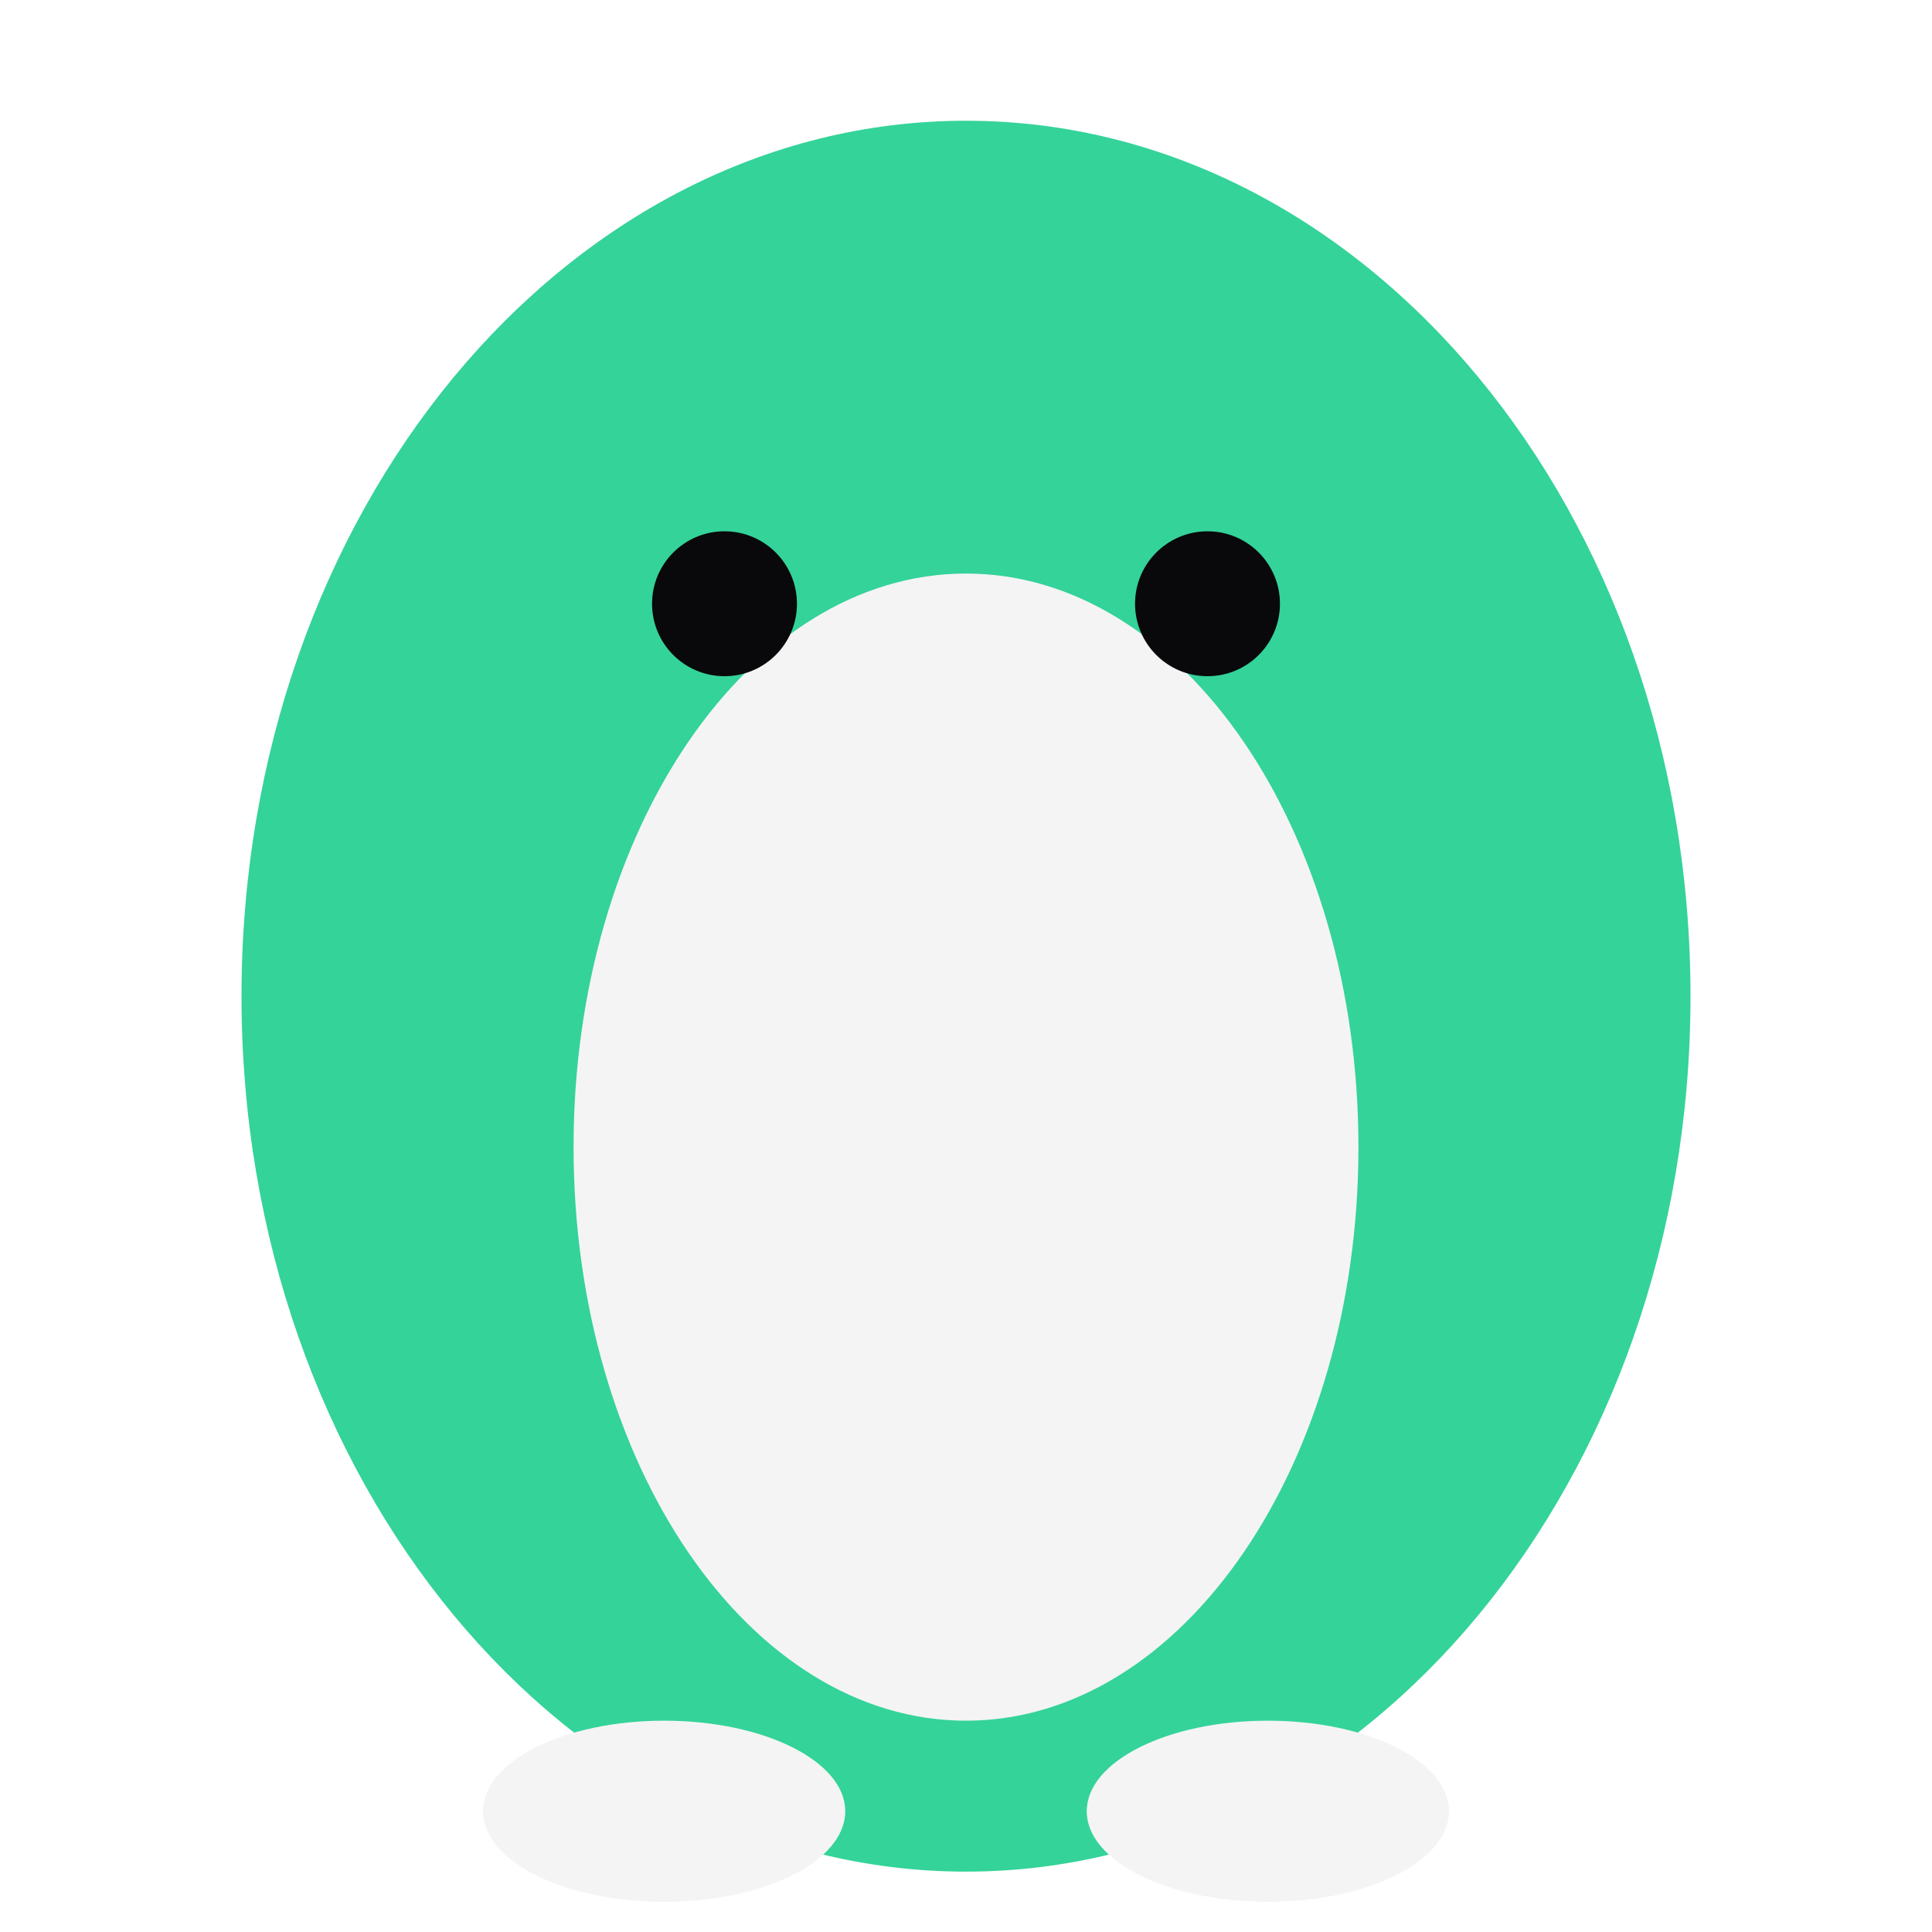
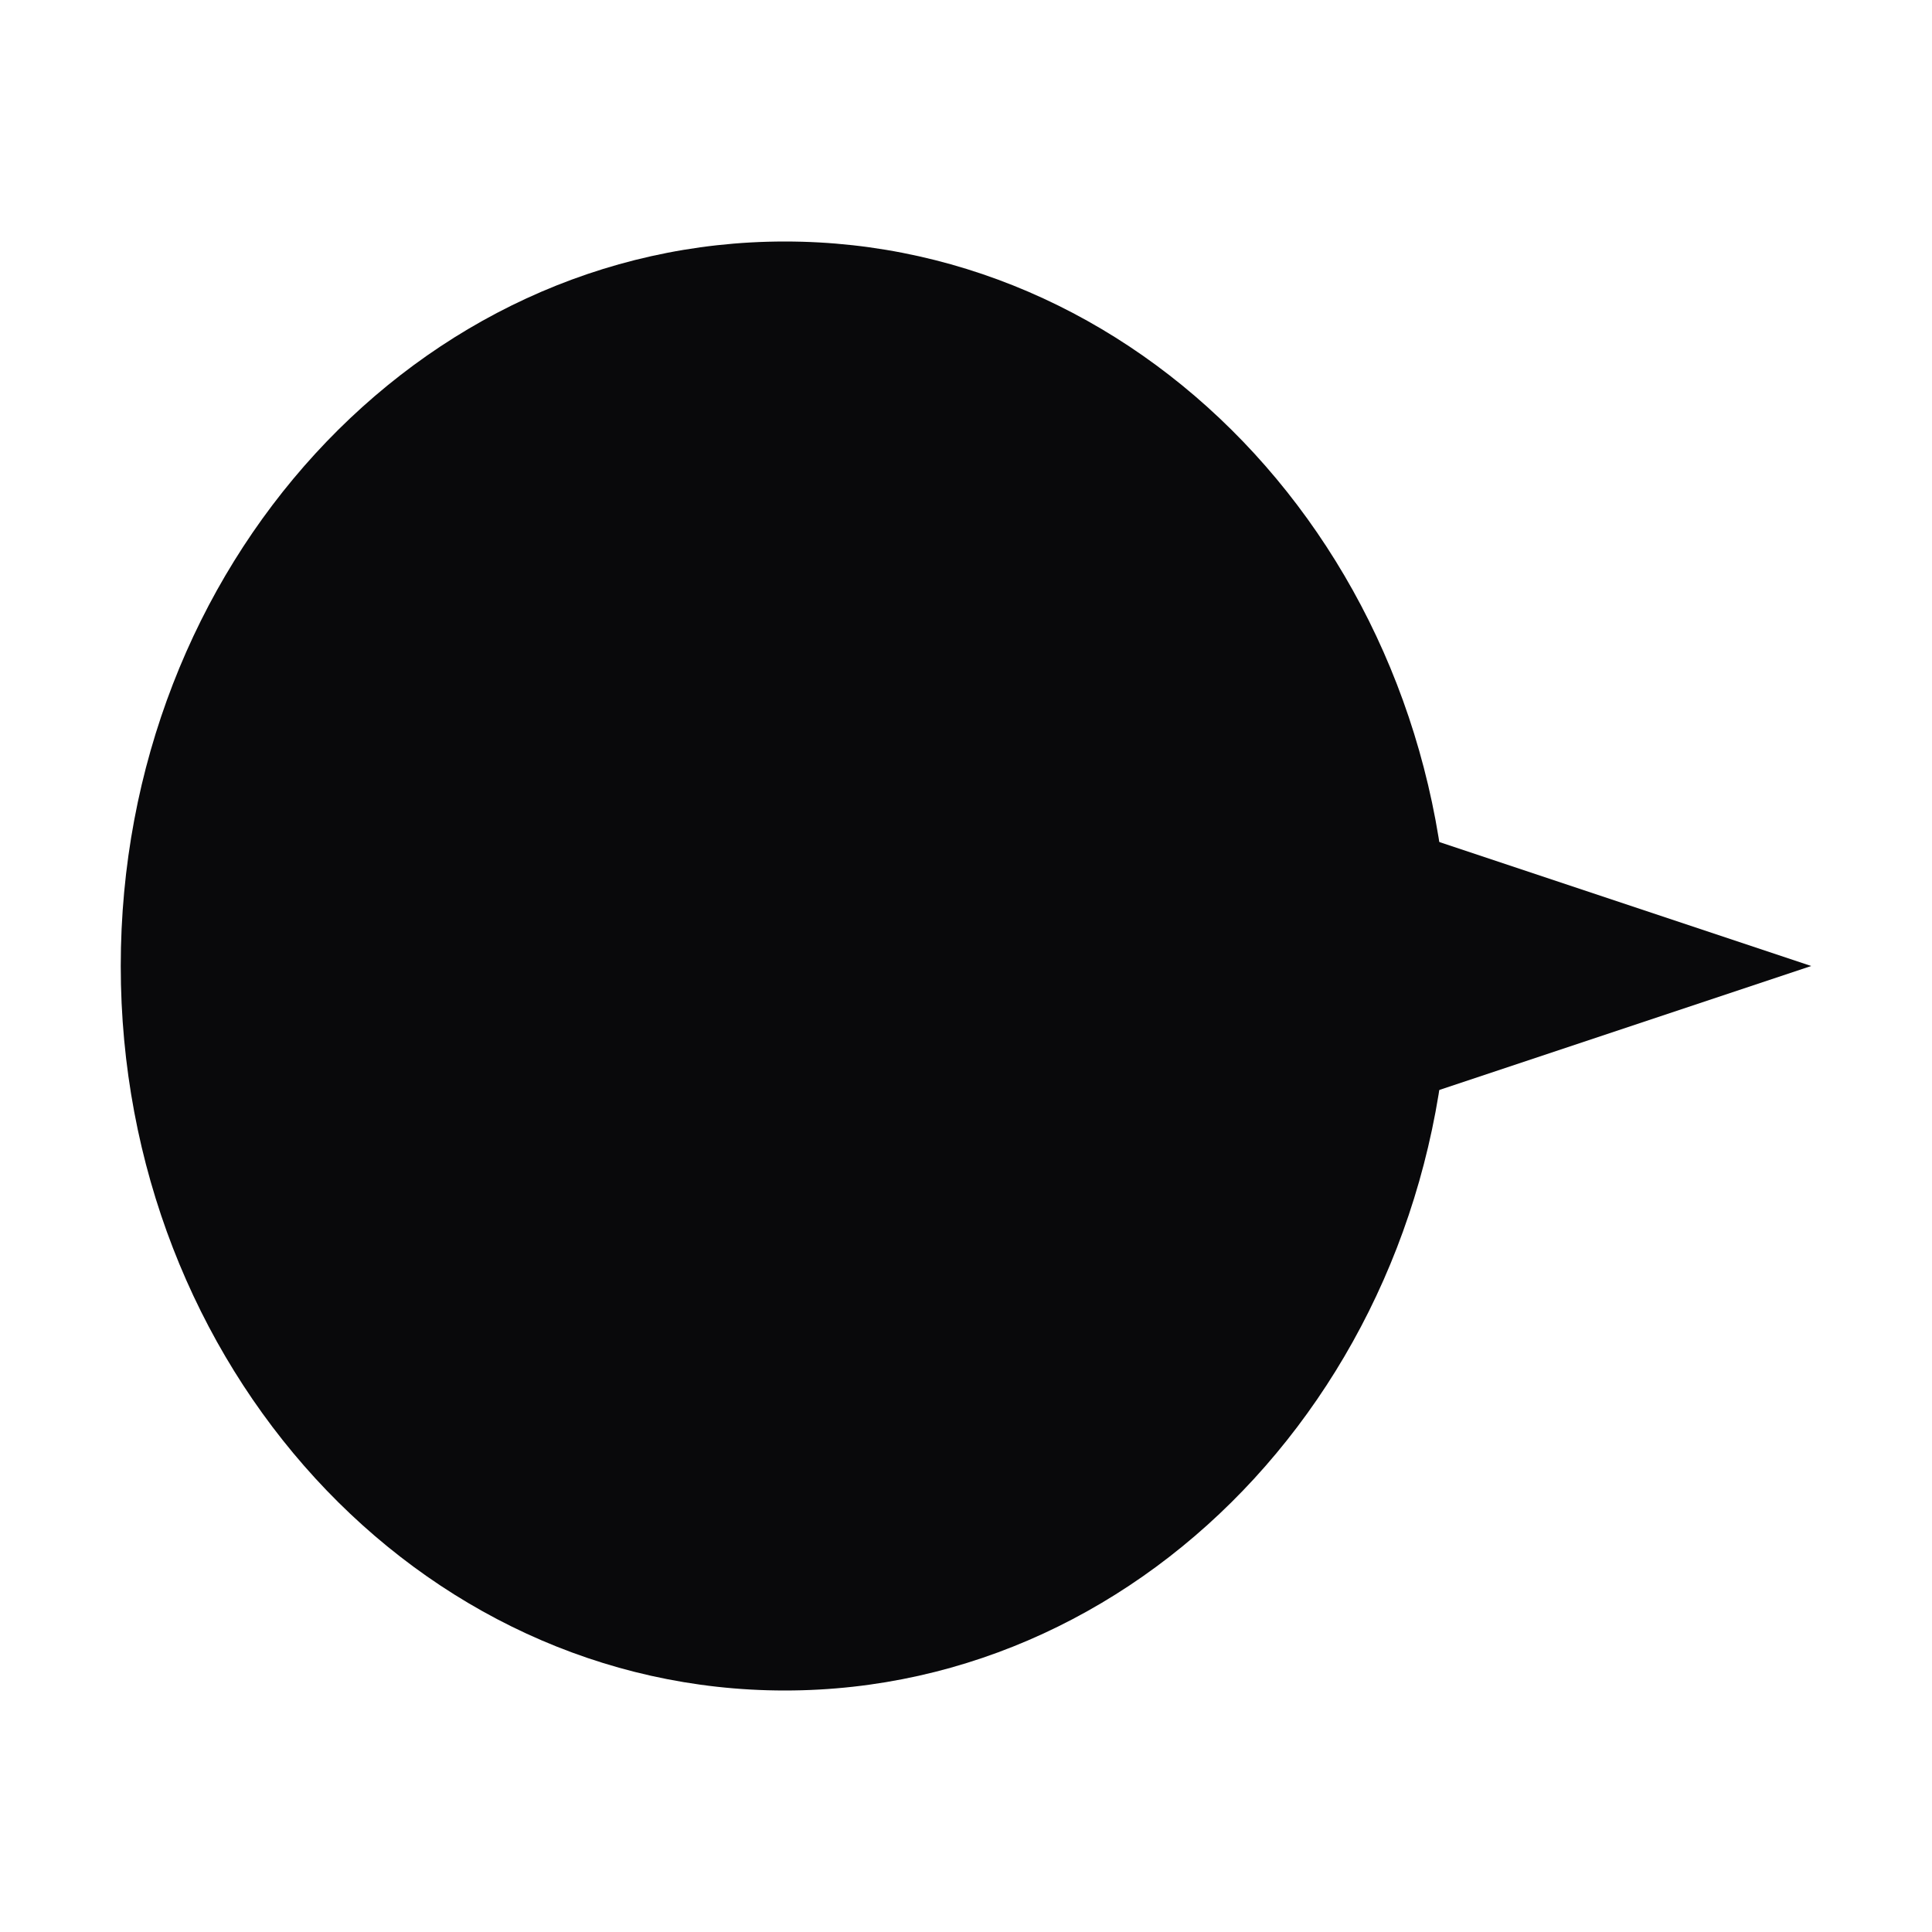
<svg xmlns="http://www.w3.org/2000/svg" viewBox="0 0 64 64" width="64" height="64">
-   <ellipse cx="32" cy="33" rx="24" ry="29" fill="#34d399" />
-   <ellipse cx="32" cy="38" rx="13" ry="19" fill="#f4f4f5" />
-   <ellipse cx="22" cy="60" rx="6" ry="3" fill="#f4f4f5" />
-   <ellipse cx="42" cy="60" rx="6" ry="3" fill="#f4f4f5" />
-   <circle cx="24" cy="20" r="2.4" fill="#09090b" />
-   <circle cx="40" cy="20" r="2.4" fill="#09090b" />
-   <path d="M28 25 L 36 25 L 32 30 Z" fill="#f4f4f5" />
+   <ellipse cx="26" cy="32" rx="22" ry="24" fill="#09090b" />
+   <polygon points="42,26 60,32 42,38" fill="#09090b" />
</svg>
